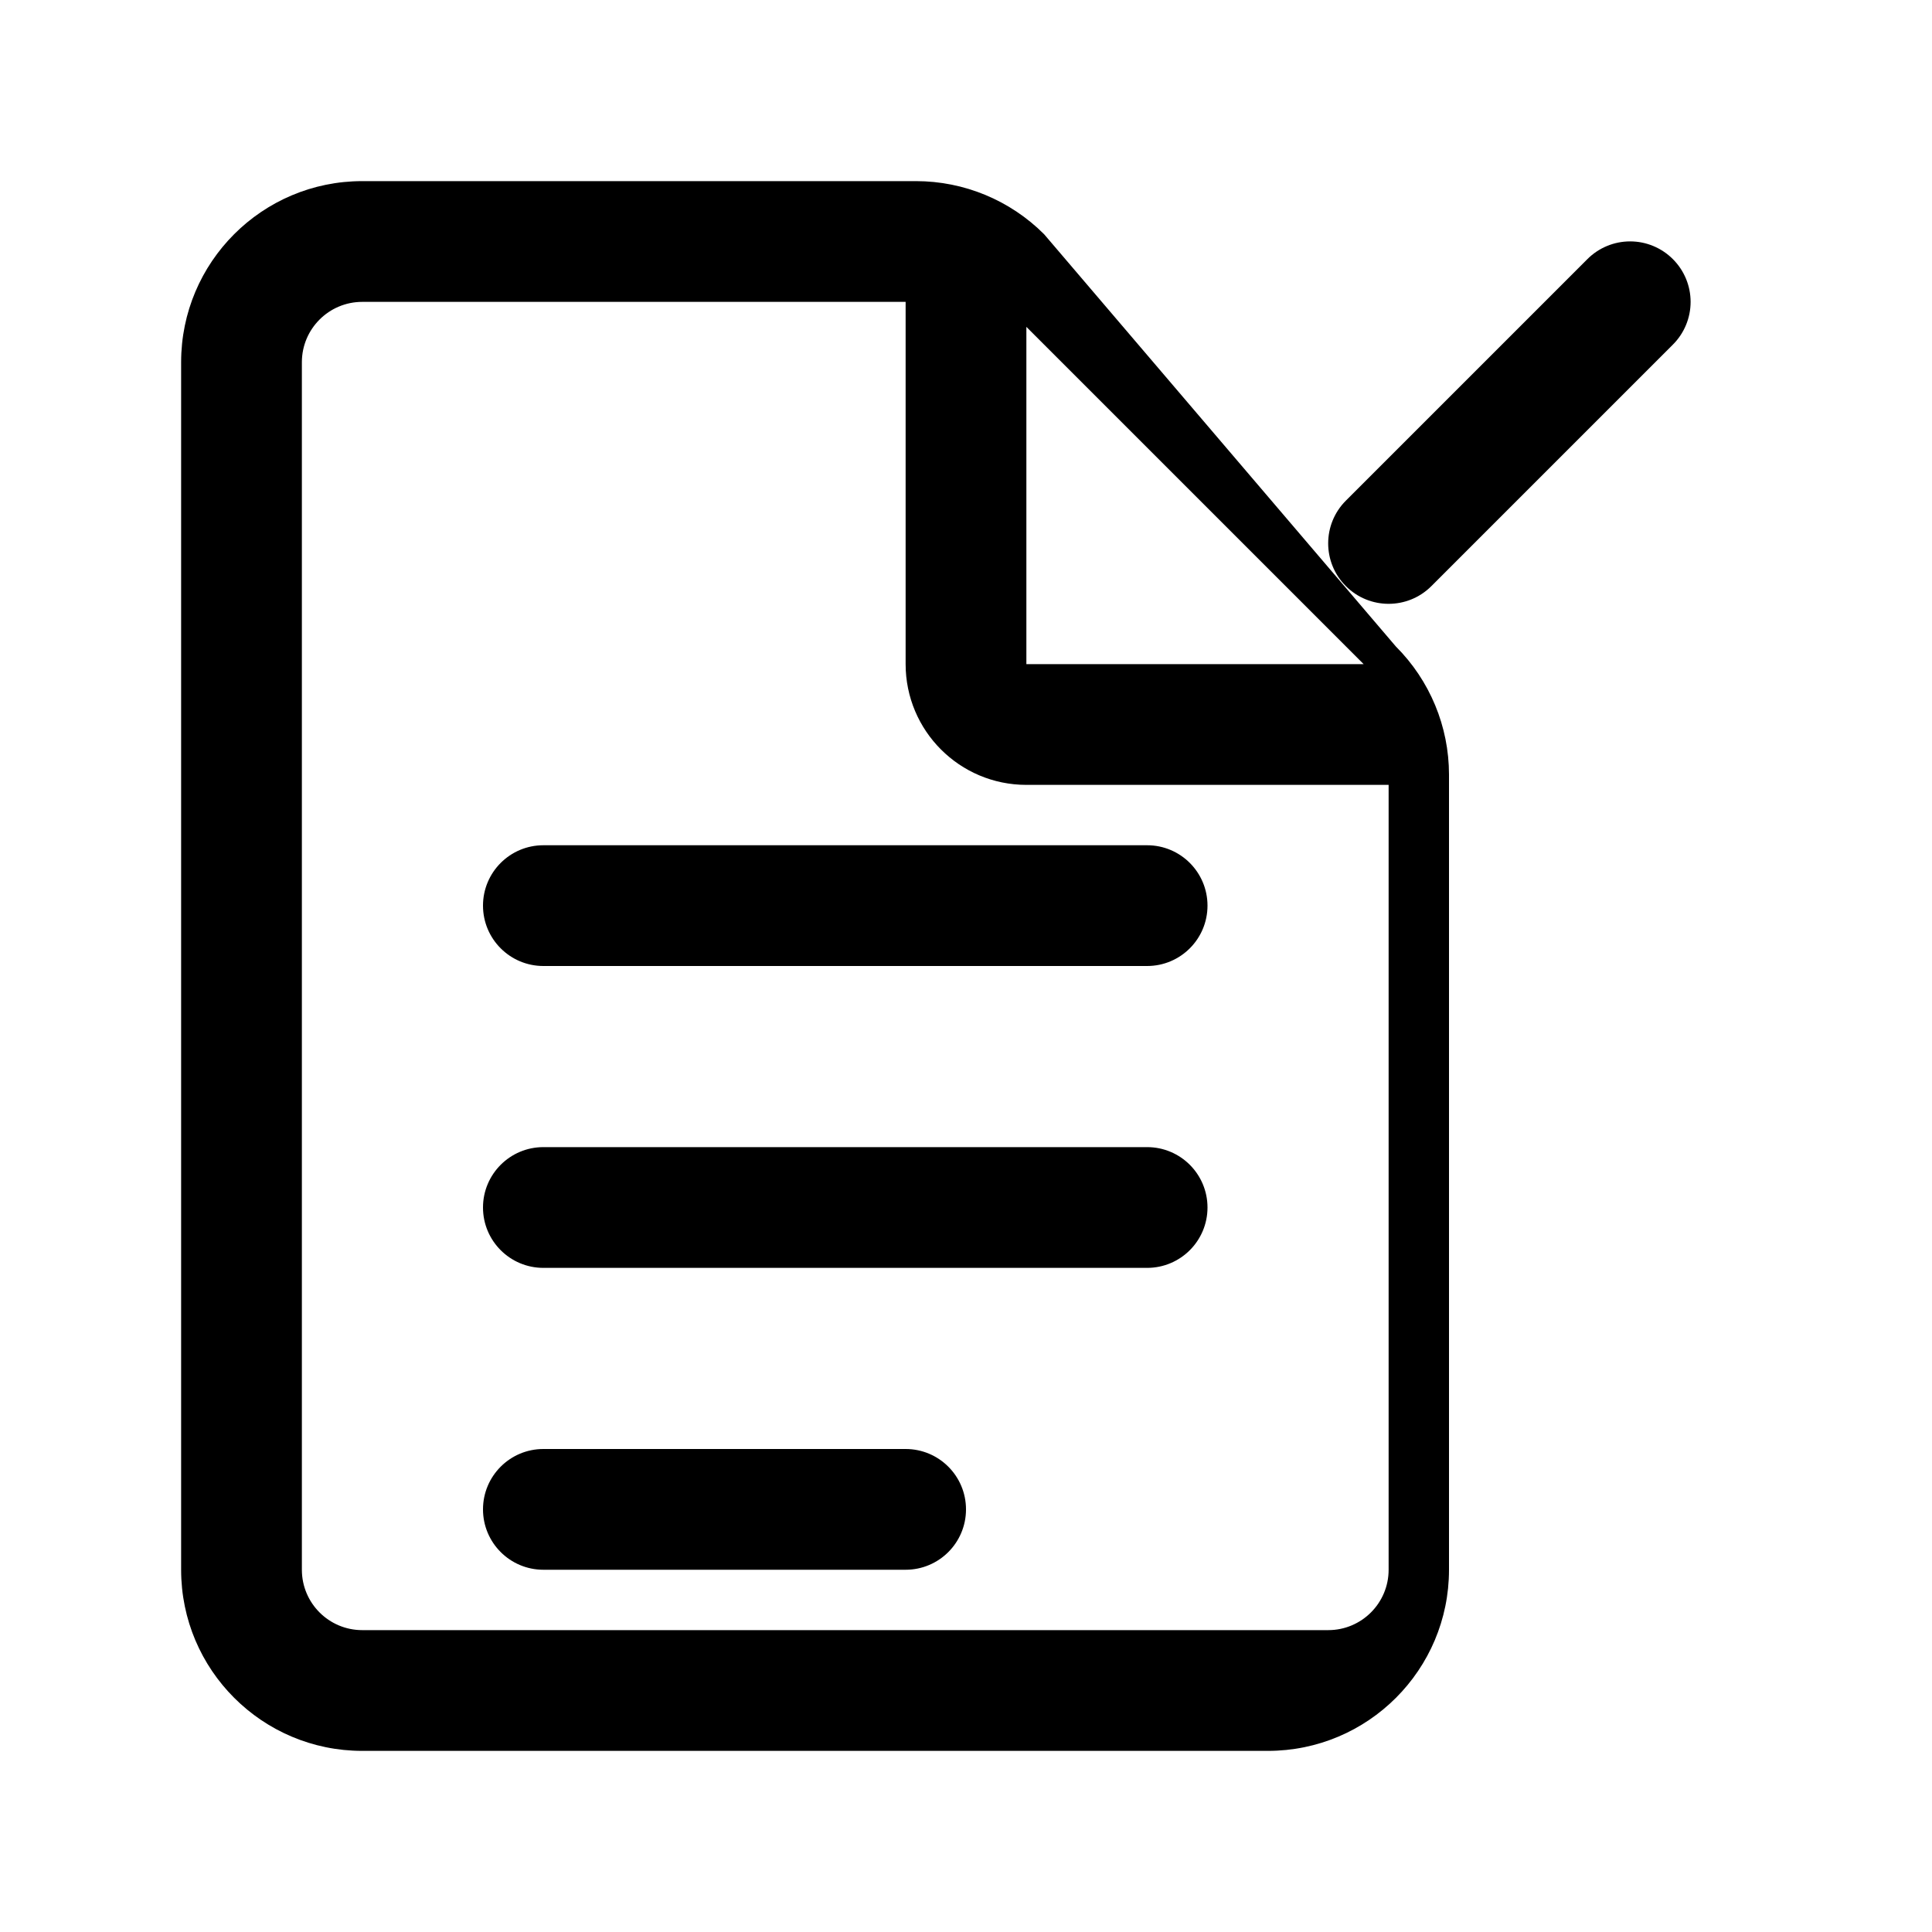
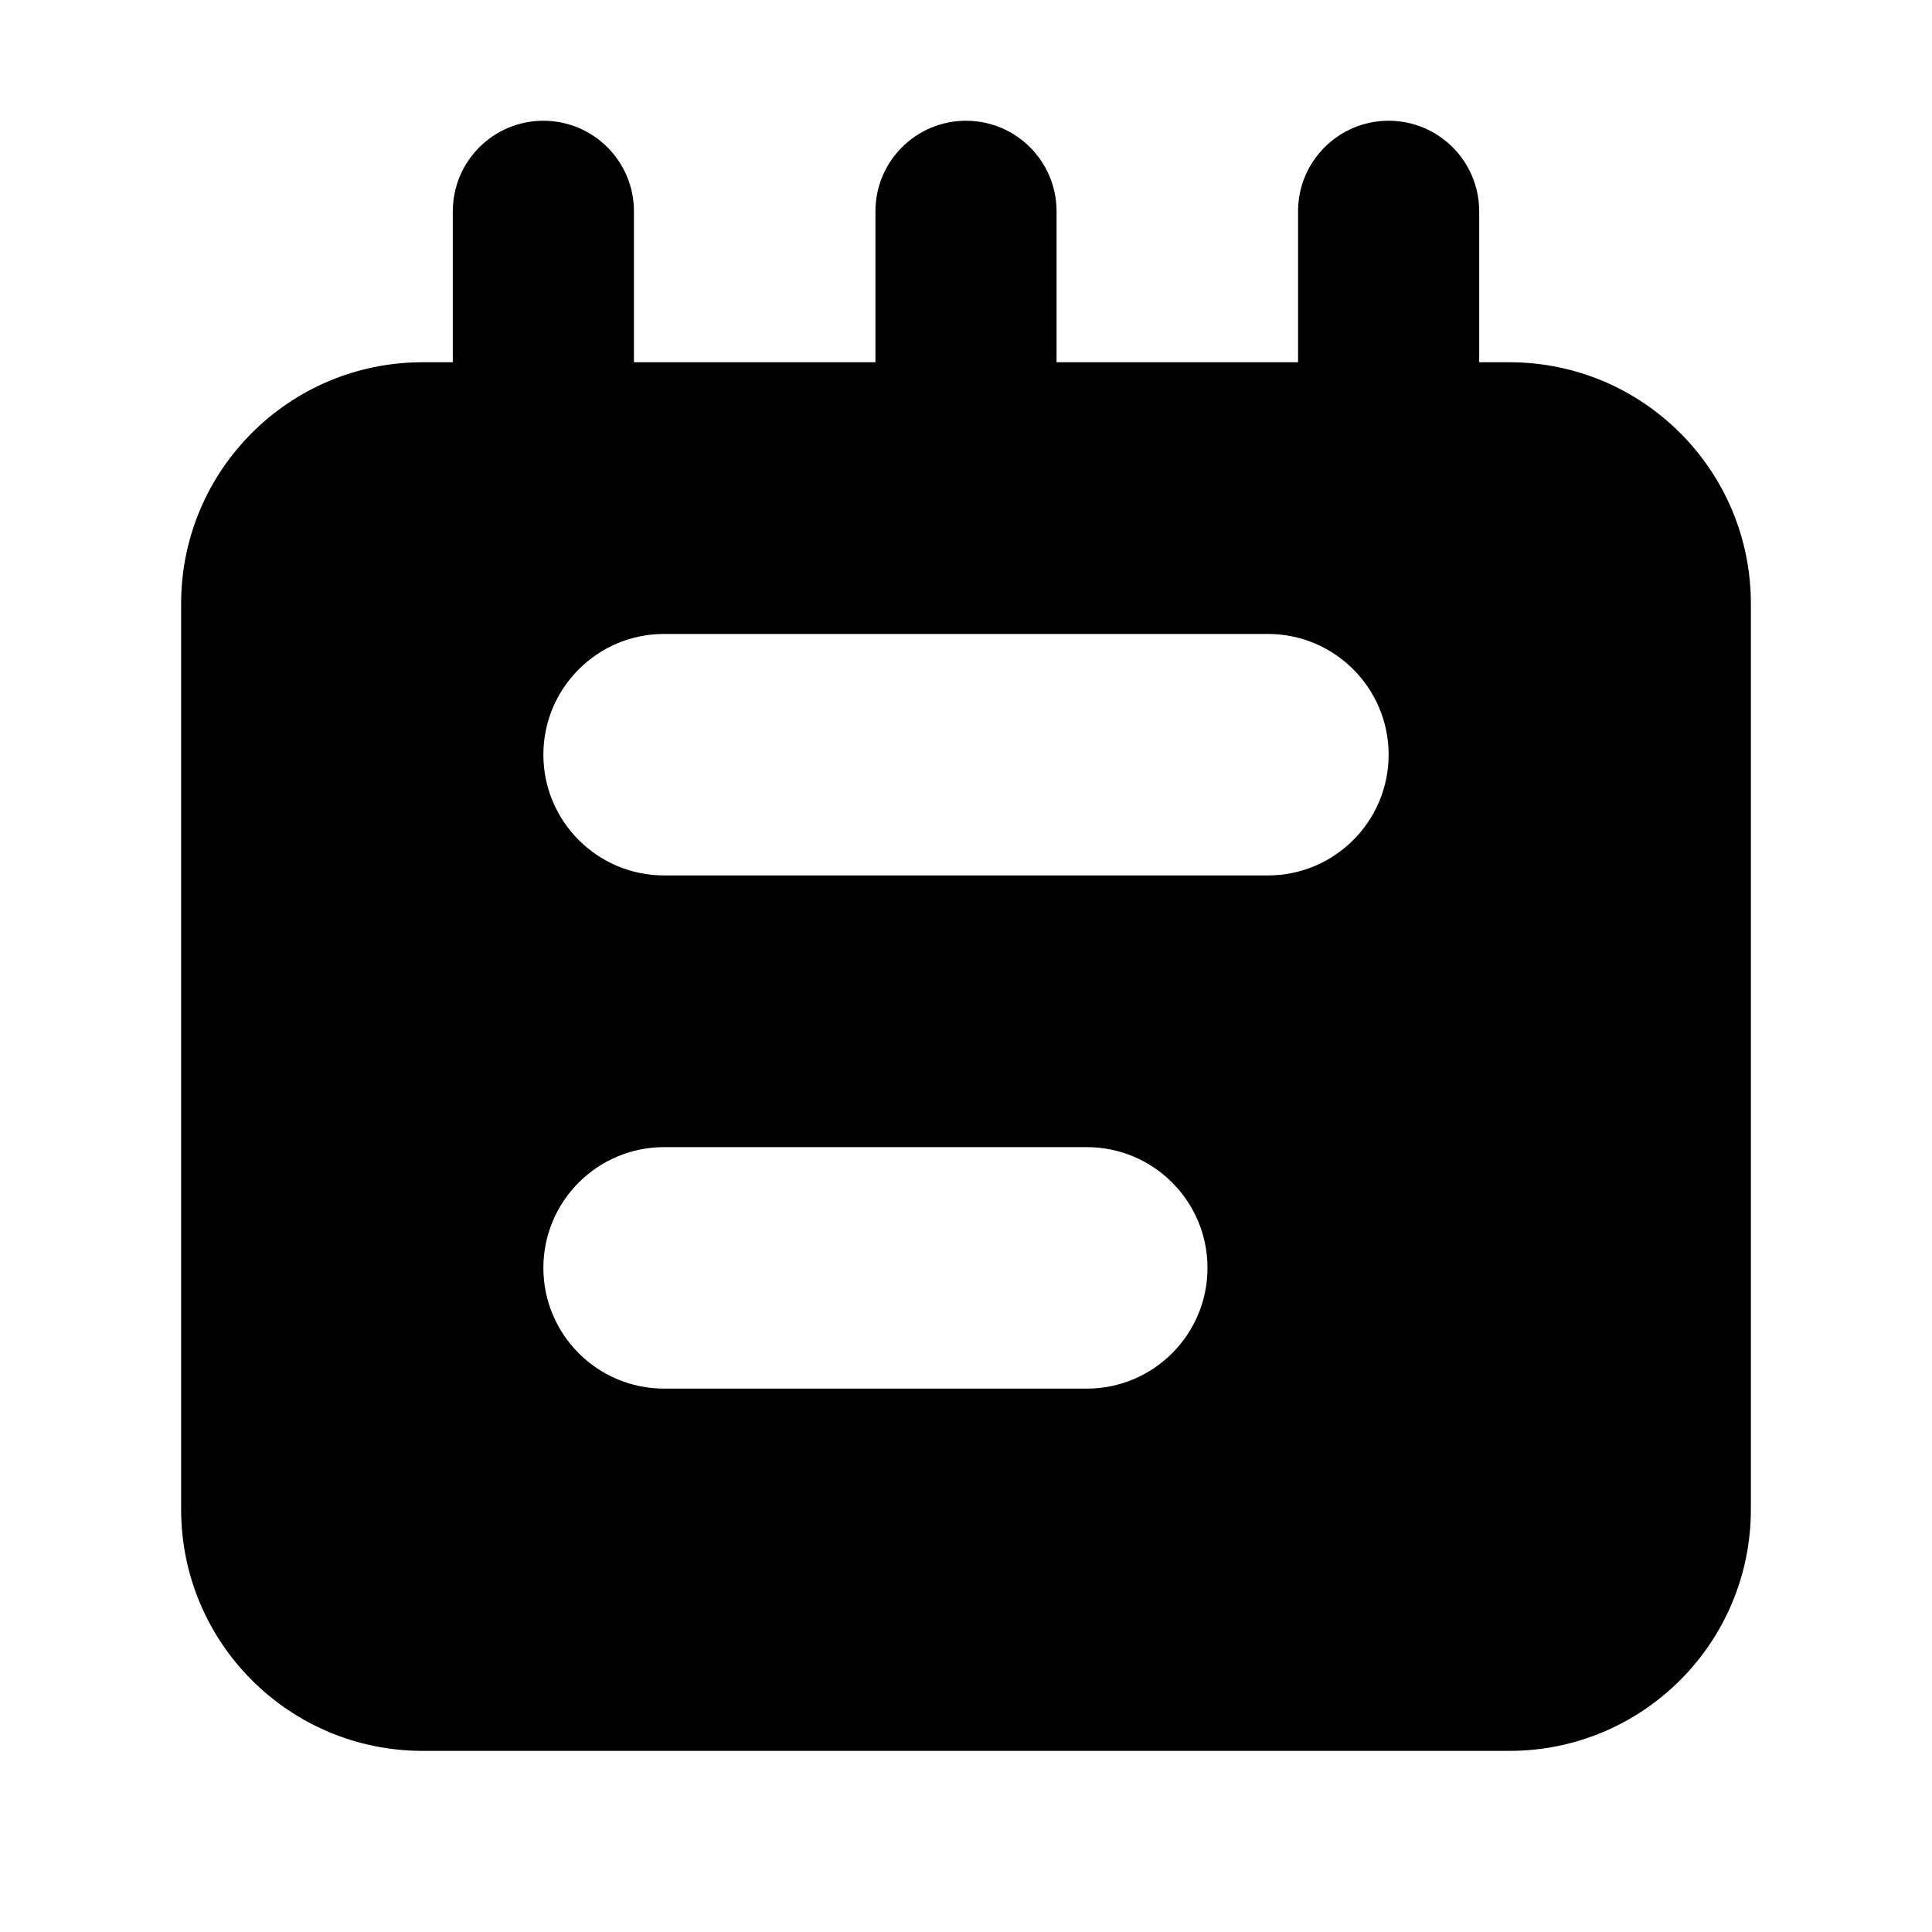
- <svg xmlns="http://www.w3.org/2000/svg" width="16" height="16" viewBox="0 0 16 16">
-   <path fill="currentColor" fill-rule="evenodd" d="M3 1.5A1.5 1.5 0 0 0 1.5 3v10A1.5 1.5 0 0 0 3 14.5h7.5a1.5 1.5 0 0 0 1.5-1.5V6.414a1.5 1.5 0 0 0-.44-1.06L8.647 1.94A1.5 1.5 0 0 0 7.586 1.5H3zm0 1h4.5v3a1 1 0 0 0 1 1h3V13a.5.5 0 0 1-.5.5H3a.5.5 0 0 1-.5-.5V3a.5.5 0 0 1 .5-.5zm5.5.207L11.293 5.5H8.5v-2.793zM4 7.5a.5.5 0 0 1 .5-.5h5a.5.5 0 0 1 0 1h-5a.5.5 0 0 1-.5-.5zm0 2.5a.5.5 0 0 1 .5-.5h5a.5.5 0 0 1 0 1h-5a.5.5 0 0 1-.5-.5zm0 2.5a.5.5 0 0 1 .5-.5h3a.5.5 0 0 1 0 1h-3a.5.5 0 0 1-.5-.5z" />
-   <path fill="currentColor" d="M13.854 2.146a.5.5 0 0 1 0 .708l-2 2a.5.5 0 0 1-.708-.708l2-2a.5.5 0 0 1 .708 0z" />
+ <svg xmlns="http://www.w3.org/2000/svg" width="16" height="16" viewBox="0 0 16 16" fill="none">
+   <rect x="3.75" y="1" width="1.5" height="3" rx="0.75" fill="currentColor" />
+   <rect x="7.25" y="1" width="1.5" height="3" rx="0.75" fill="currentColor" />
+   <rect x="10.75" y="1" width="1.5" height="3" rx="0.75" fill="currentColor" />
+   <path fill-rule="evenodd" clip-rule="evenodd" d="M3.5 3C2.395 3 1.5 3.895 1.5 5V12.5C1.5 13.605 2.395 14.5 3.5 14.5H12.5C13.605 14.5 14.5 13.605 14.5 12.5V5C14.5 3.895 13.605 3 12.5 3H3.5ZM4.5 6.25C4.5 5.698 4.948 5.25 5.5 5.25H10.5C11.052 5.25 11.5 5.698 11.5 6.25C11.5 6.802 11.052 7.25 10.5 7.25H5.5C4.948 7.25 4.5 6.802 4.5 6.25ZM5.5 9.5C4.948 9.5 4.5 9.948 4.5 10.5C4.5 11.052 4.948 11.5 5.5 11.5H9C9.552 11.5 10 11.052 10 10.5C10 9.948 9.552 9.5 9 9.5H5.5Z" fill="currentColor" />
</svg>
